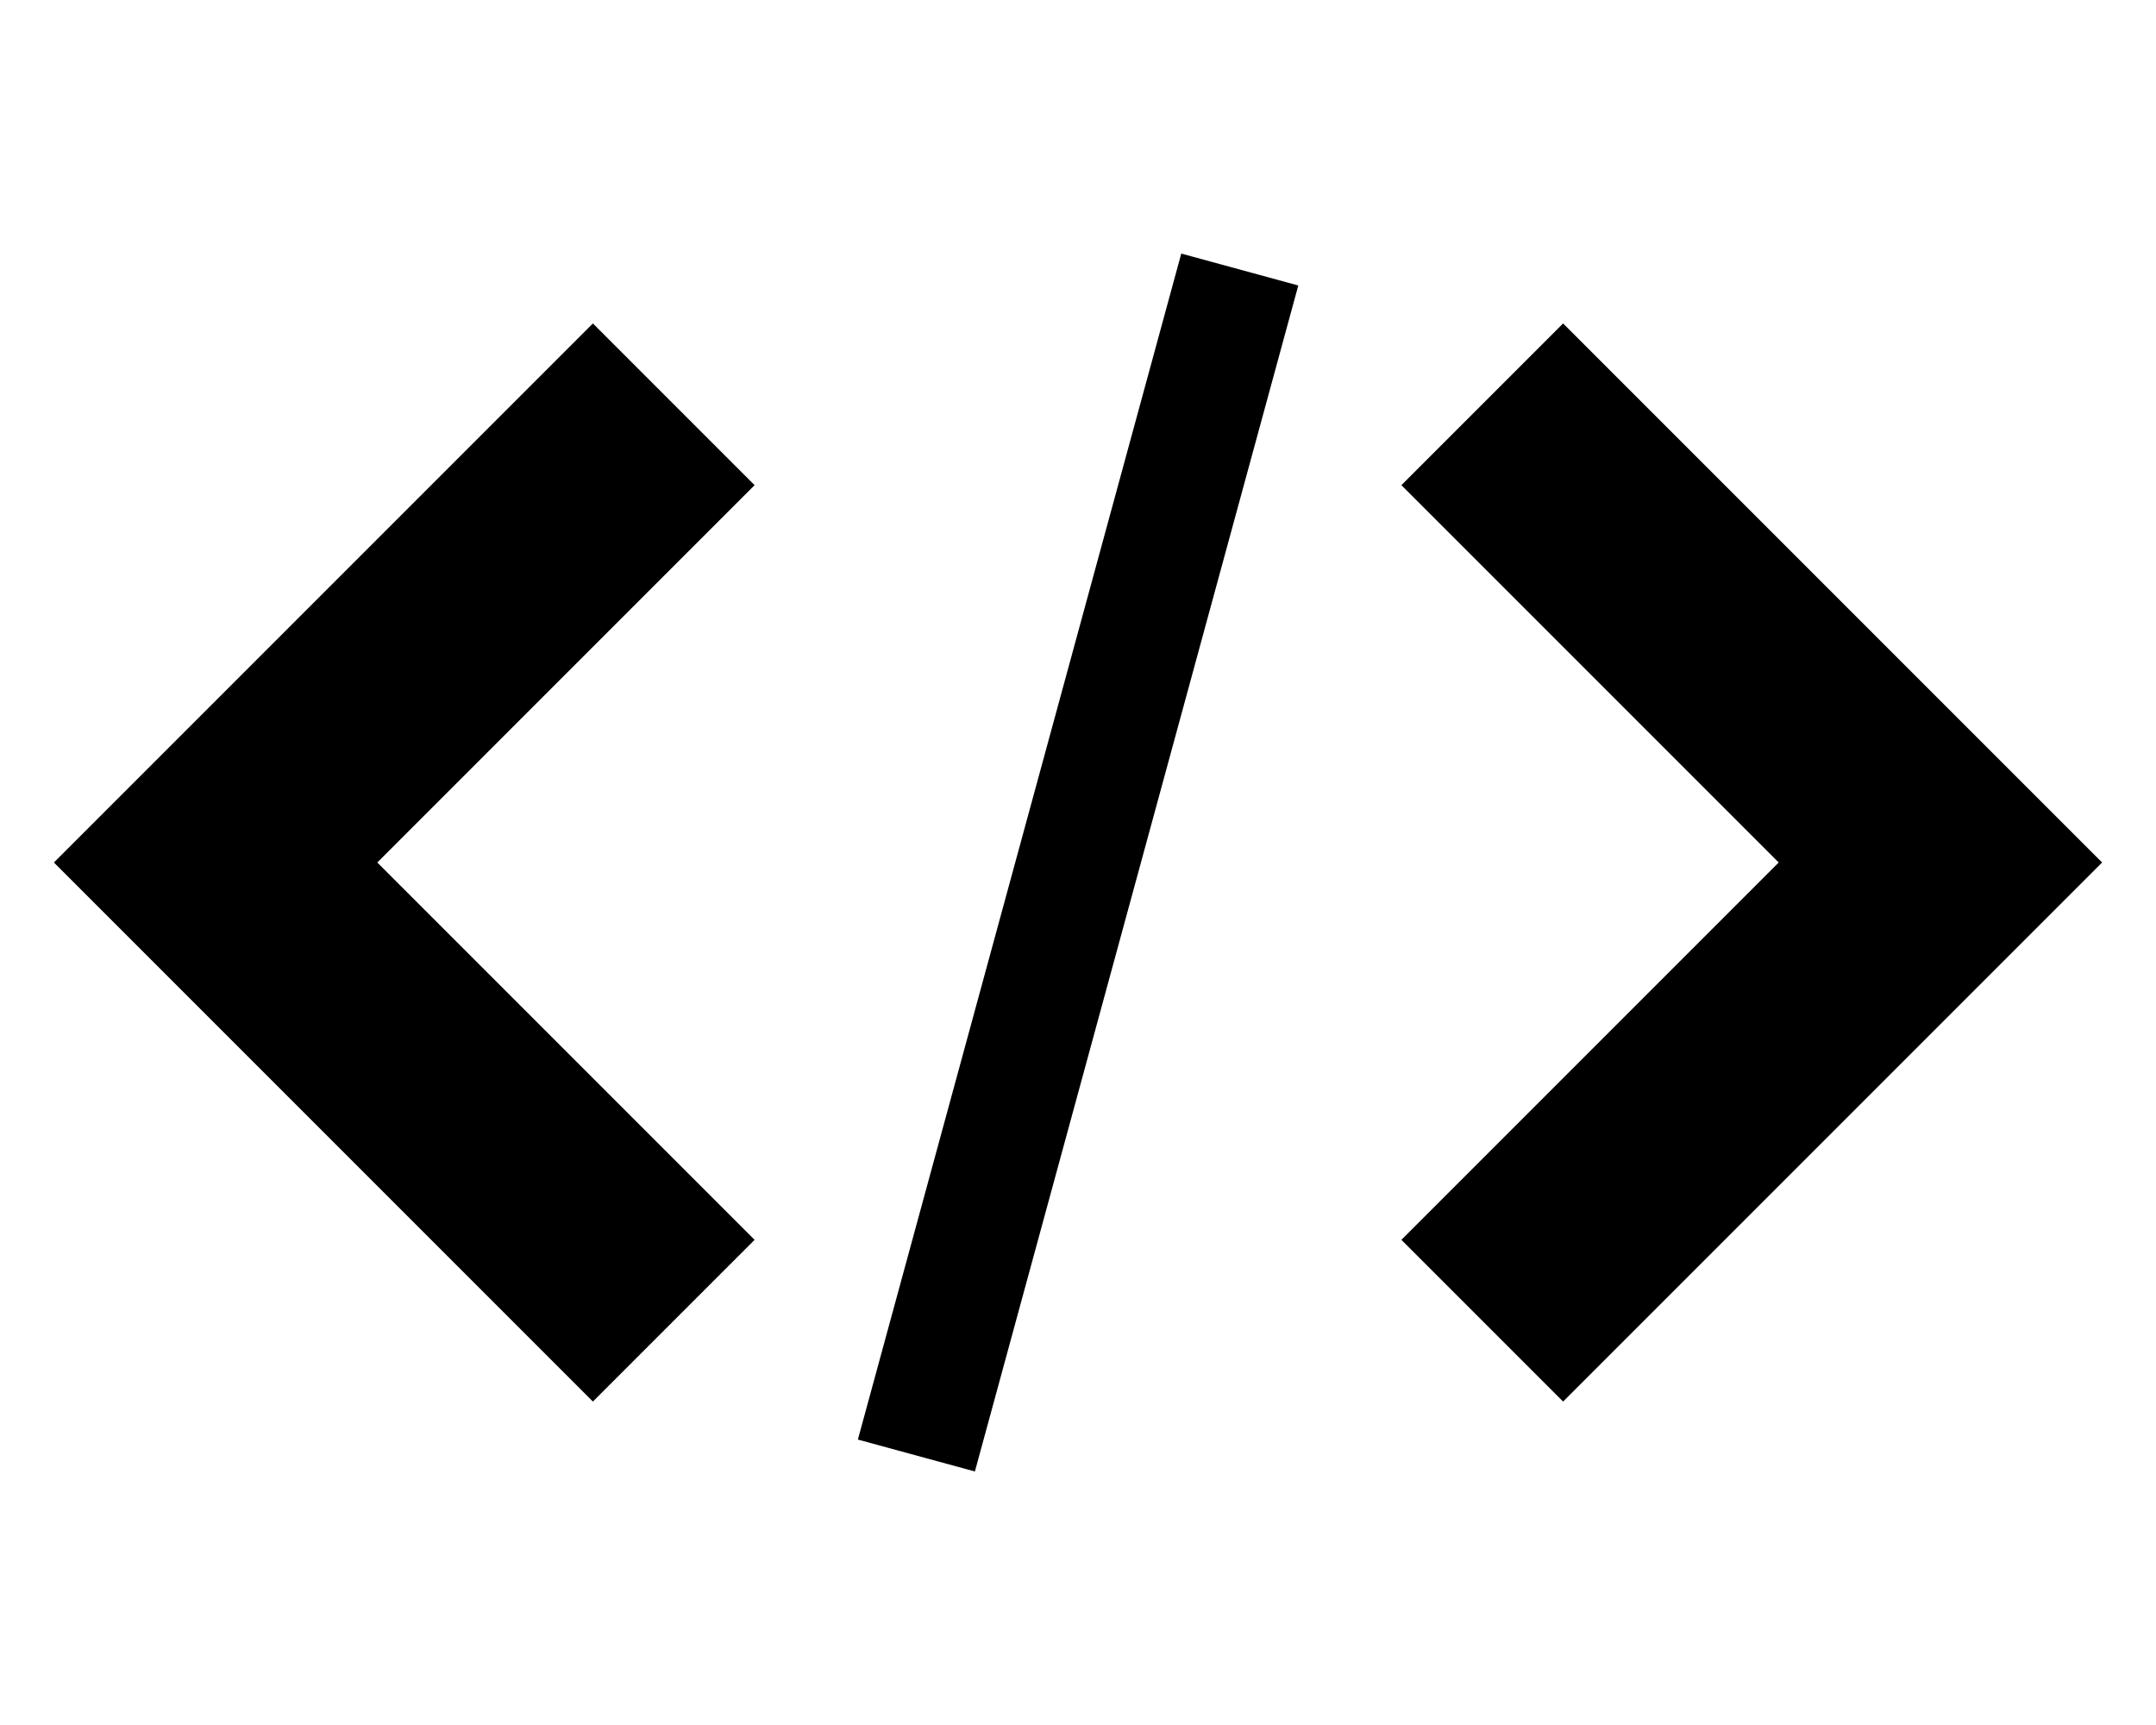
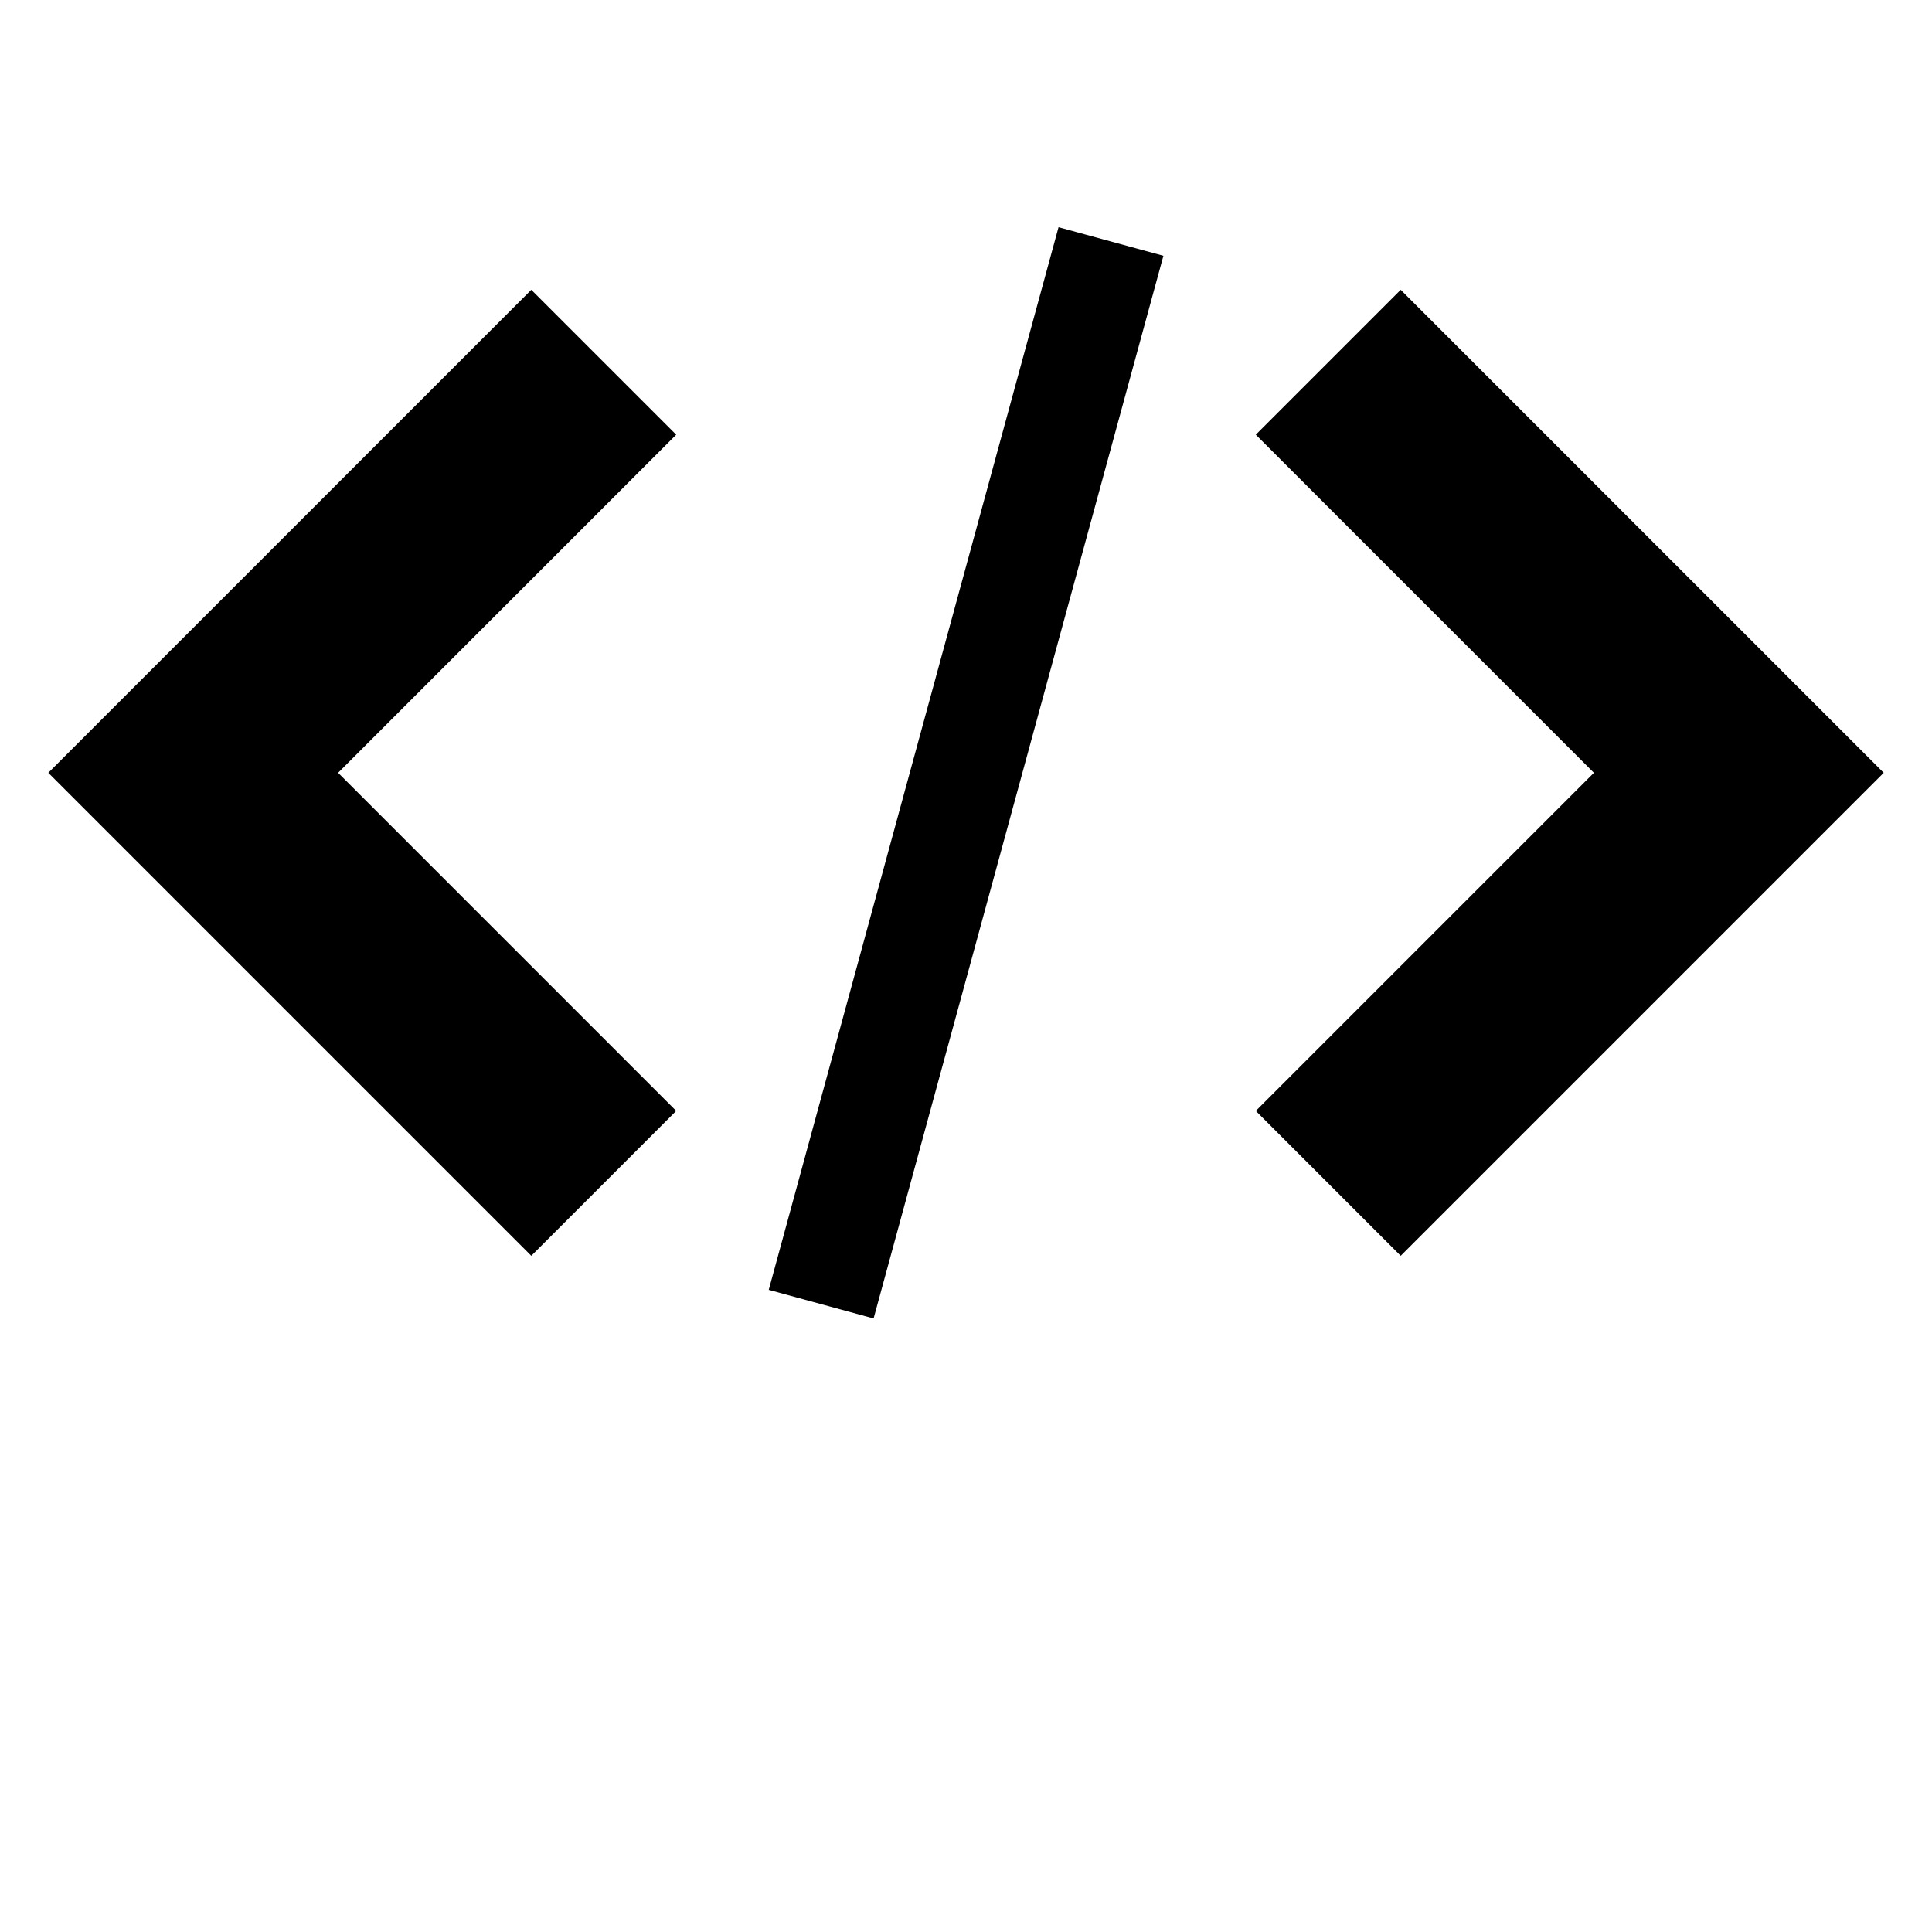
- <svg xmlns="http://www.w3.org/2000/svg" version="1.1" width="40" height="32" viewBox="0 0 40 32">
+ <svg xmlns="http://www.w3.org/2000/svg" version="1.1" width="40" height="40" viewBox="0 0 40 40">
  <path d="M26 23l3 3 10-10-10-10-3 3 7 7z" />
  <path d="M14 9l-3-3-10 10 10 10 3-3-7-7z" />
  <path d="M21.916 4.704l2.171 0.592-6 22.001-2.171-0.592 6-22.001z" />
</svg>
